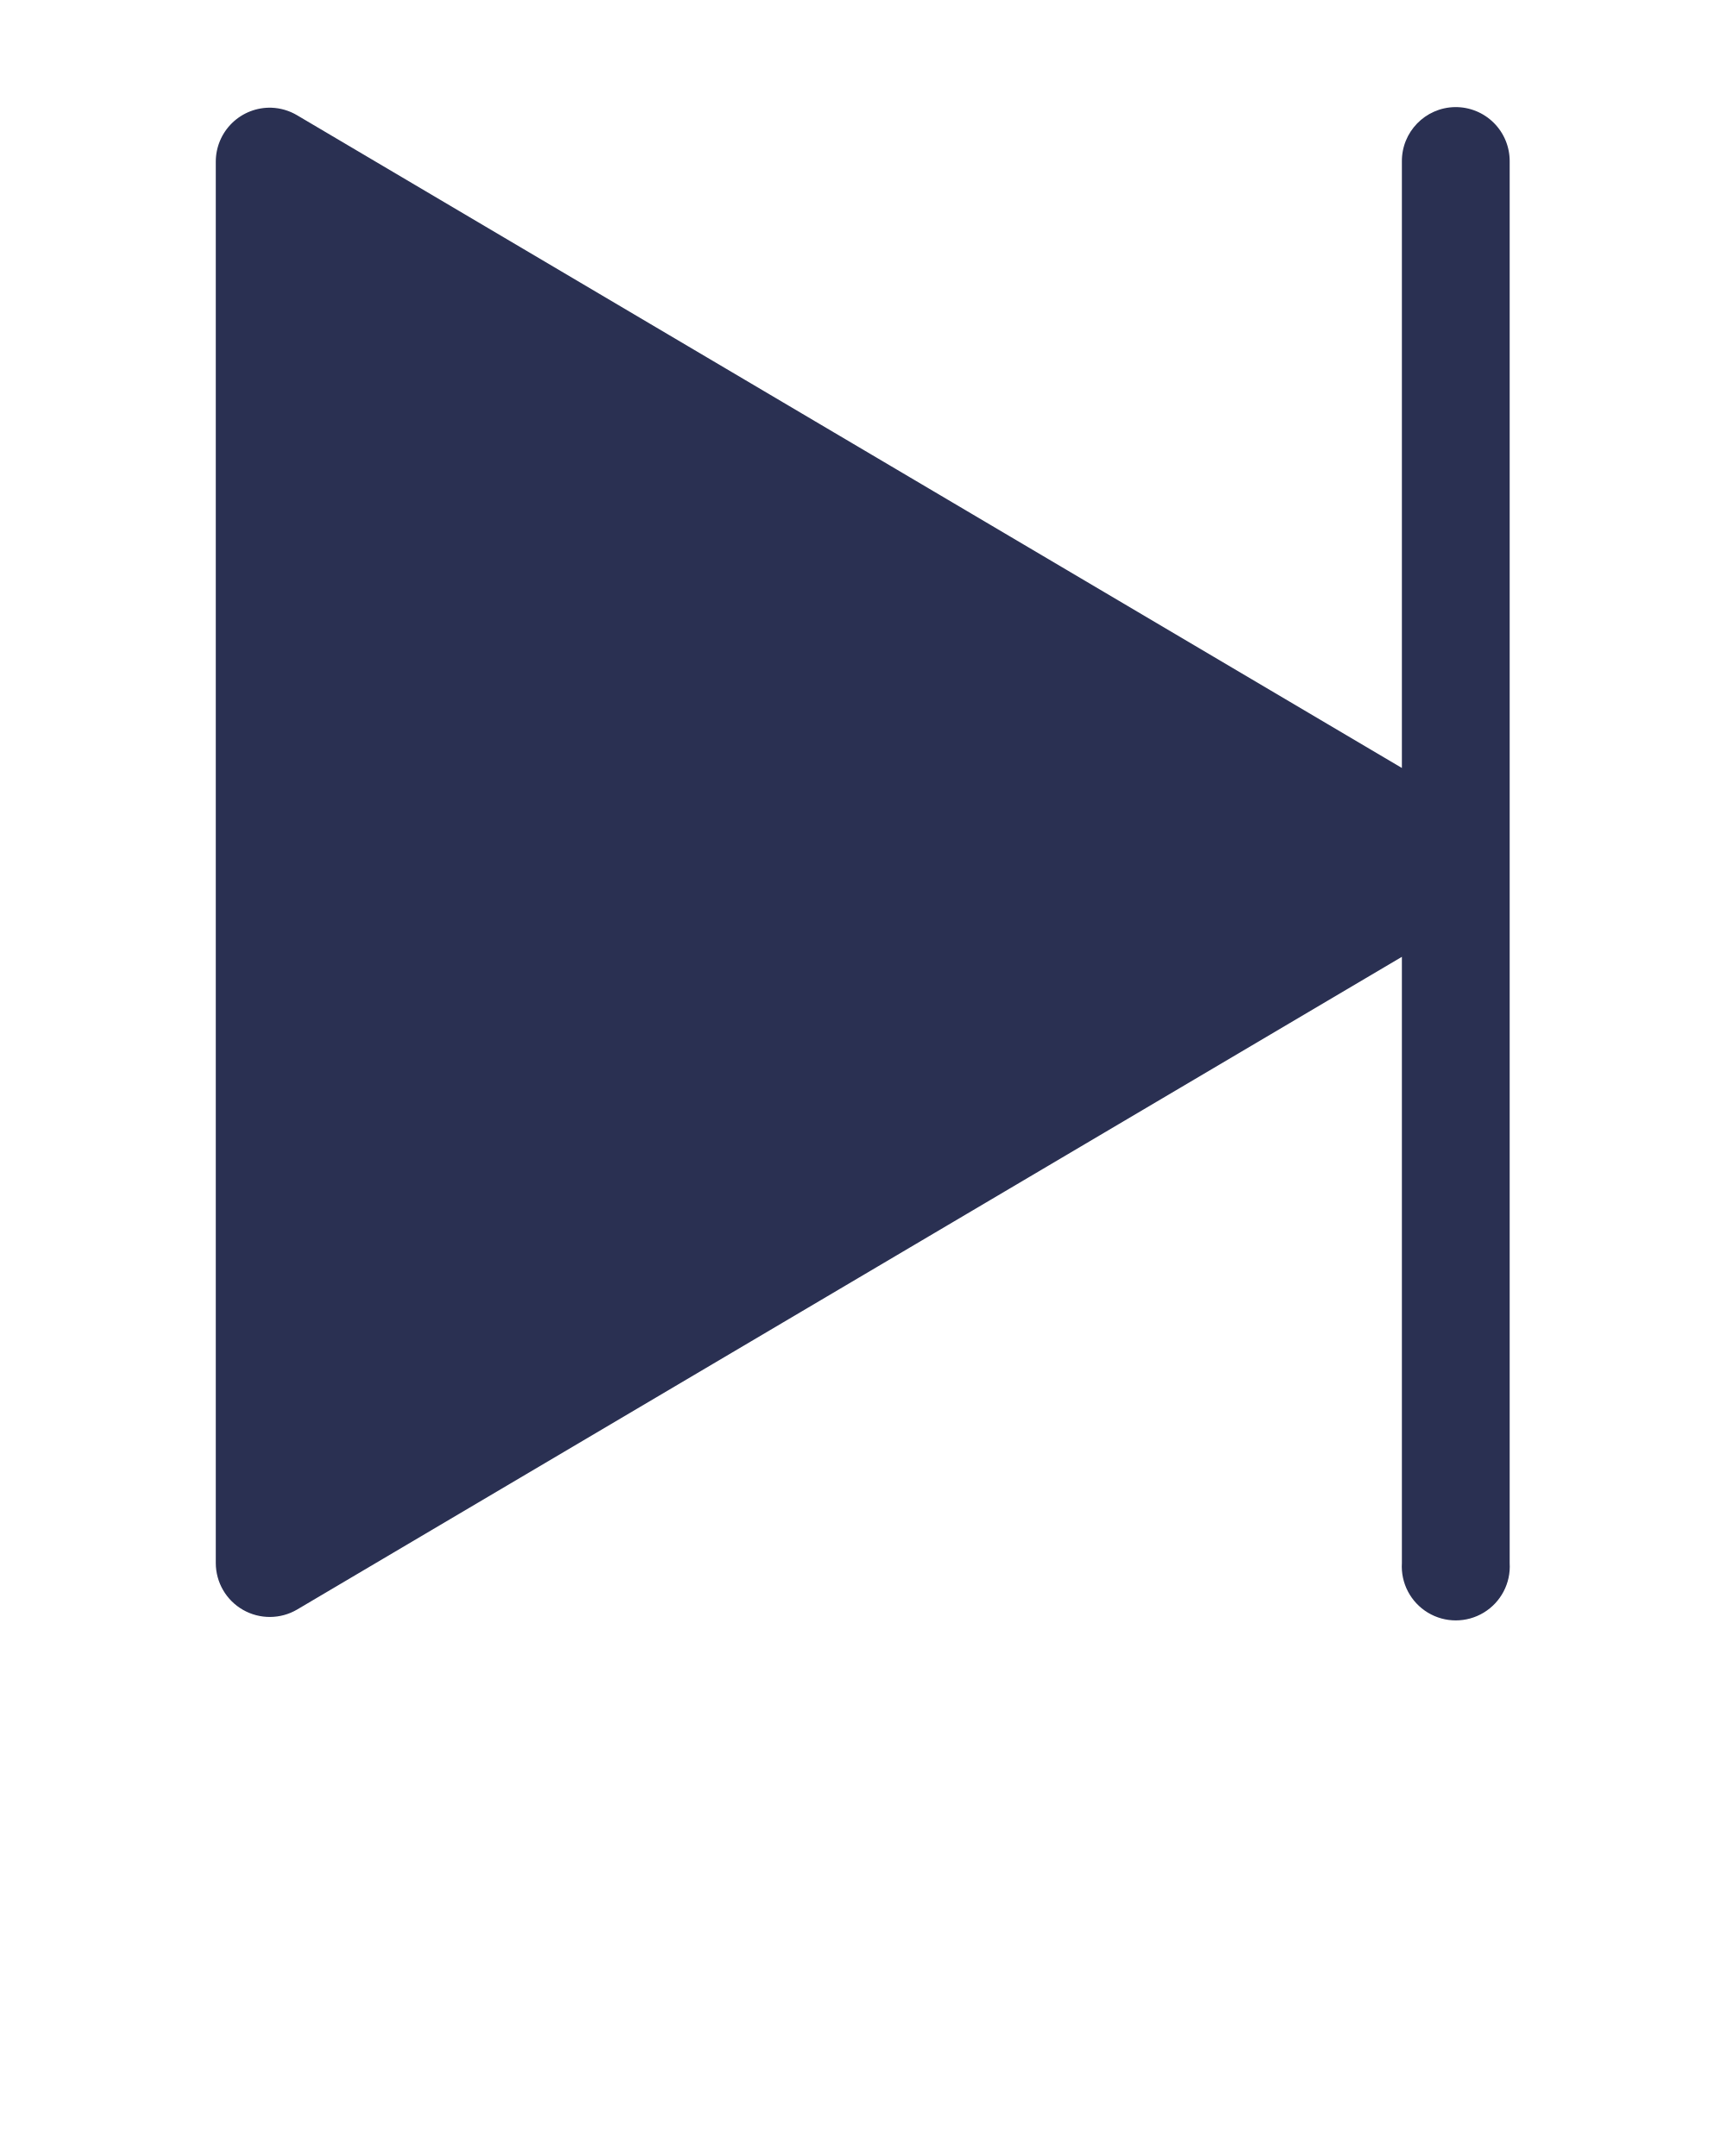
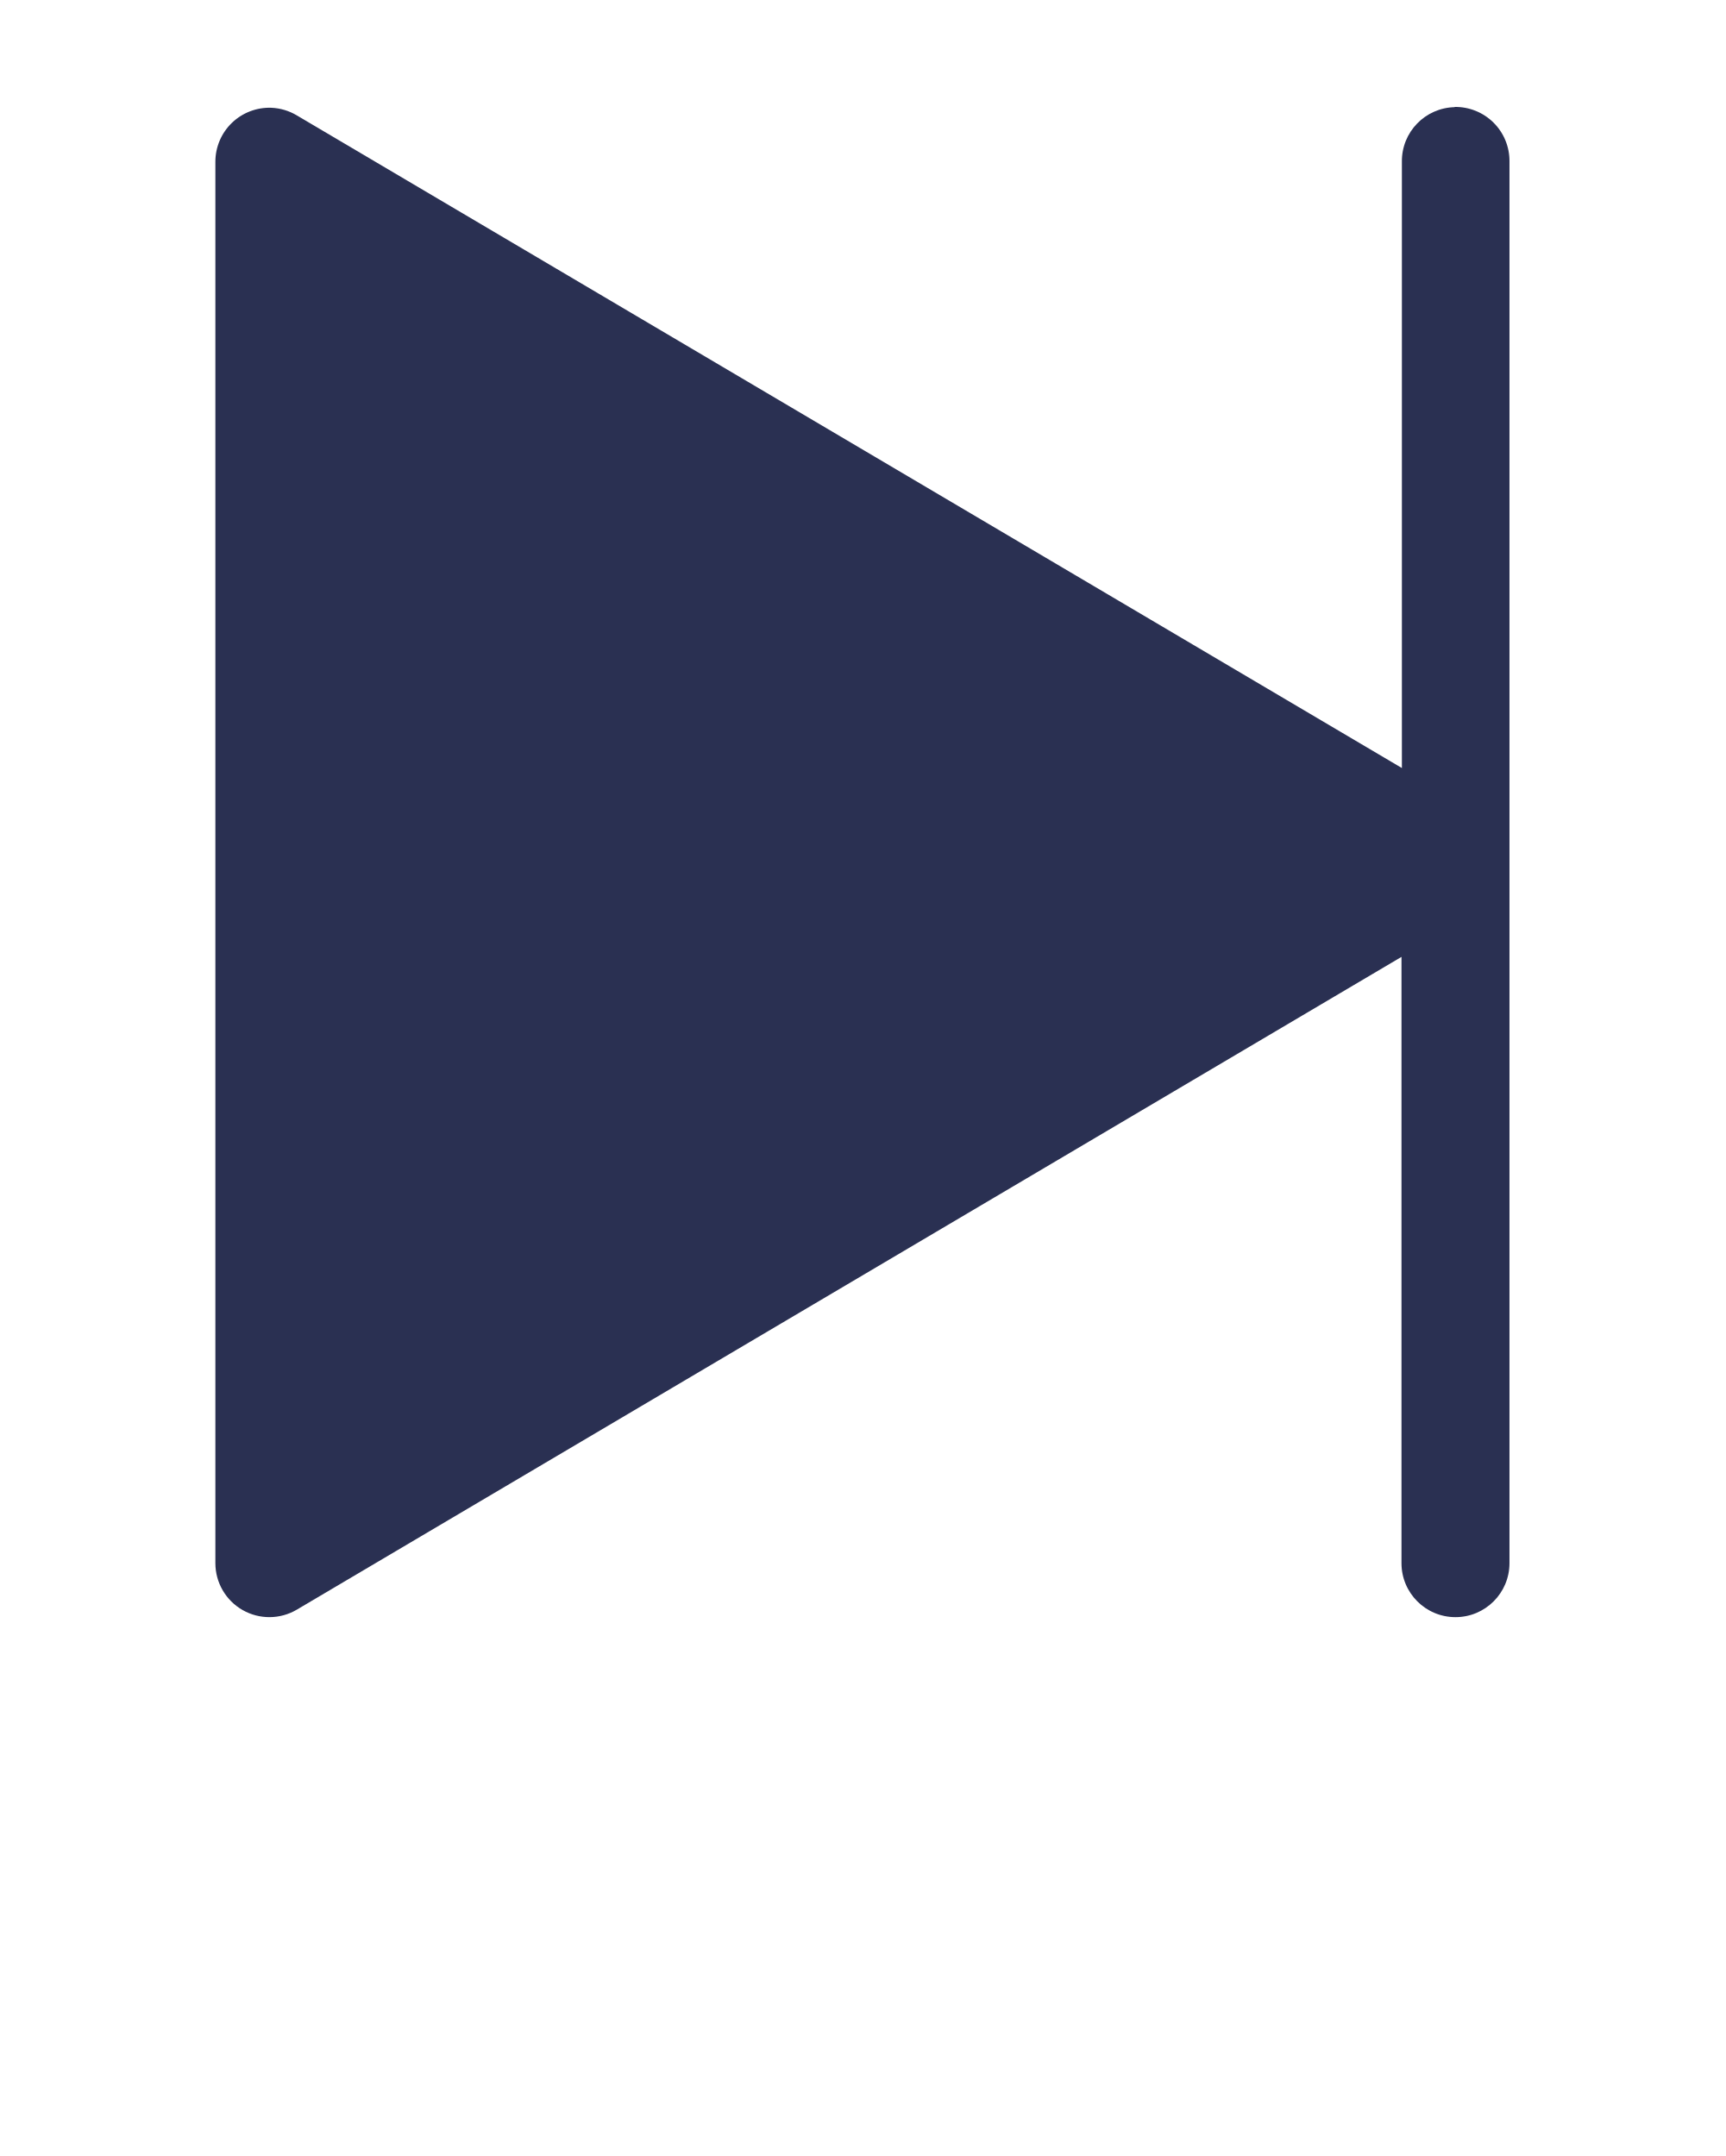
- <svg xmlns="http://www.w3.org/2000/svg" viewBox="0 0 8.467 10.583" version="1.1" x="0px" y="0px">
-   <g transform="translate(0,-288.5333)">
-     <path fill="#2a3052" d="m 7.14,289.059 a 0.265,0.265 0 0 0 -0.26,0.268 v 2.976 l -5.422,-3.204 a 0.265,0.265 0 0 0 -0.126,-0.037 0.265,0.265 0 0 0 -0.273,0.265 v 6.879 a 0.265,0.265 0 0 0 0.399,0.228 l 5.422,-3.204 v 2.976 a 0.265,0.265 0 1 0 0.529,0 v -6.879 a 0.265,0.265 0 0 0 -0.269,-0.268 z" />
-   </g>
+ <svg xmlns="http://www.w3.org/2000/svg" viewBox="0 0 8.467 10.583">
+   <path fill="#2a3052" d="M7.14.526a.265.265 0 0 0-.26.268V3.77L1.456.566a.265.265 0 0 0-.125-.037.265.265 0 0 0-.274.265v6.879a.265.265 0 0 0 .4.228l5.421-3.204v2.976a.265.265 0 1 0 .53 0V.793a.265.265 0 0 0-.27-.268z" />
</svg>
